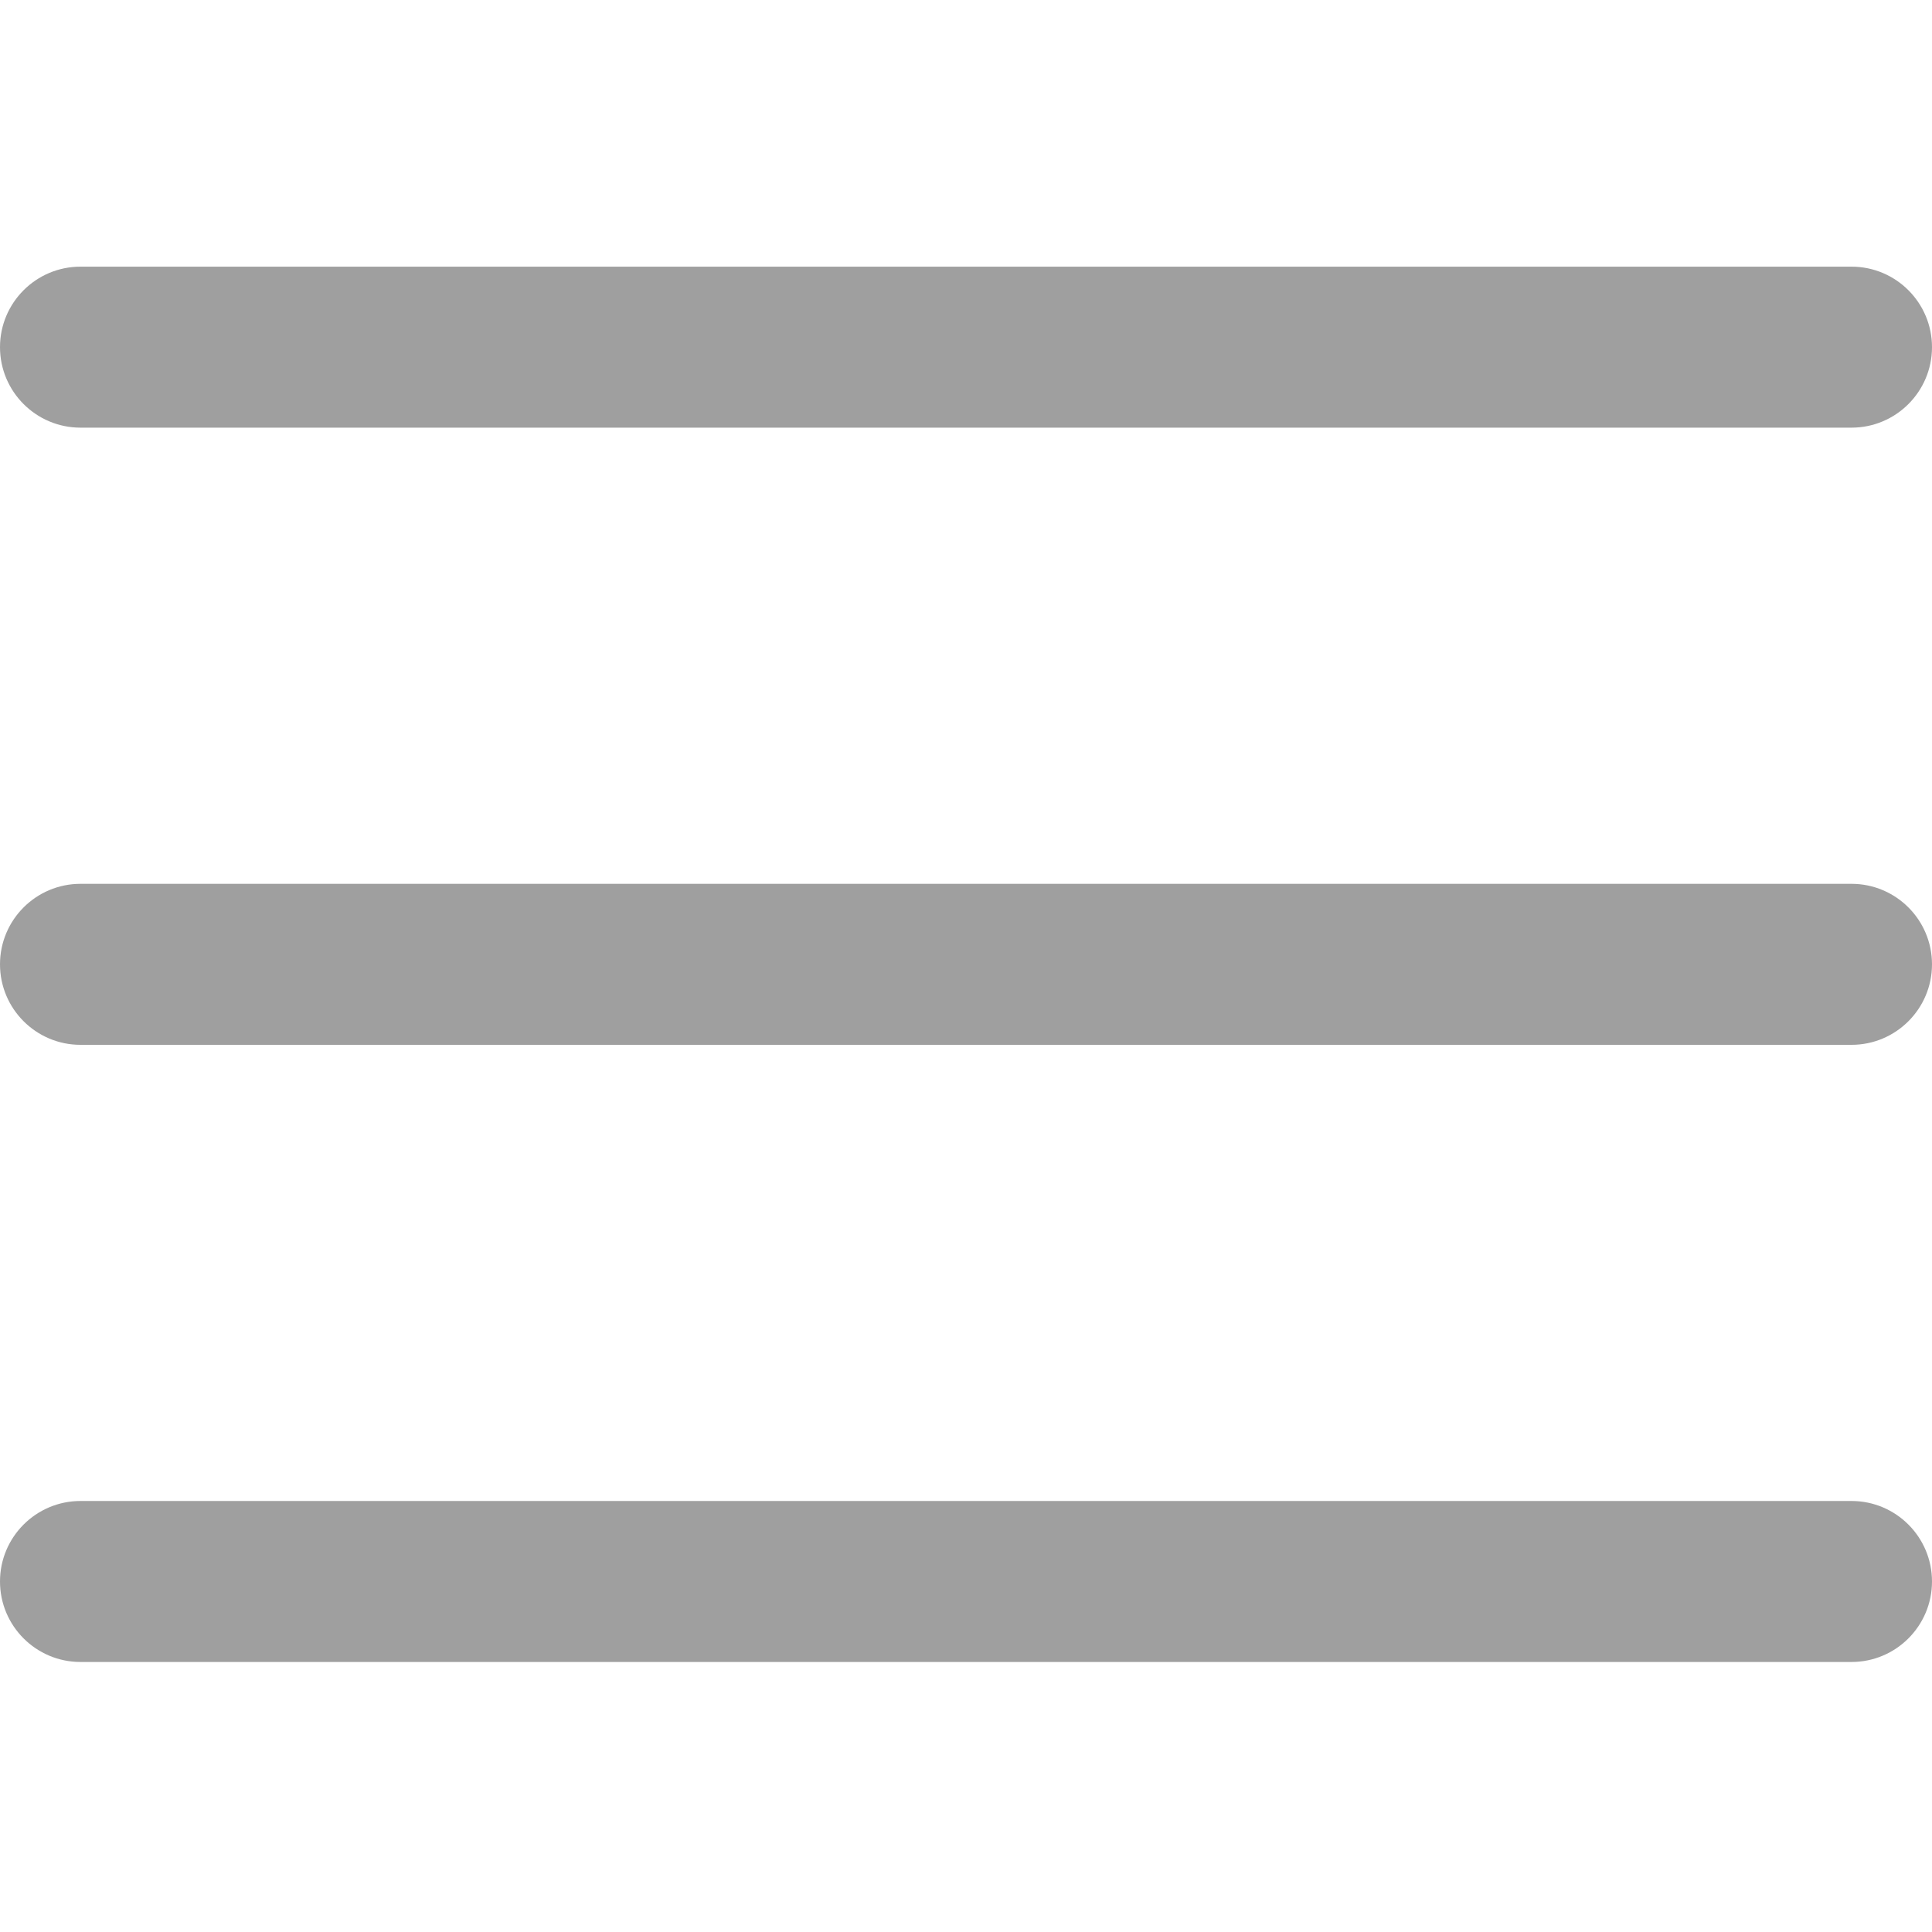
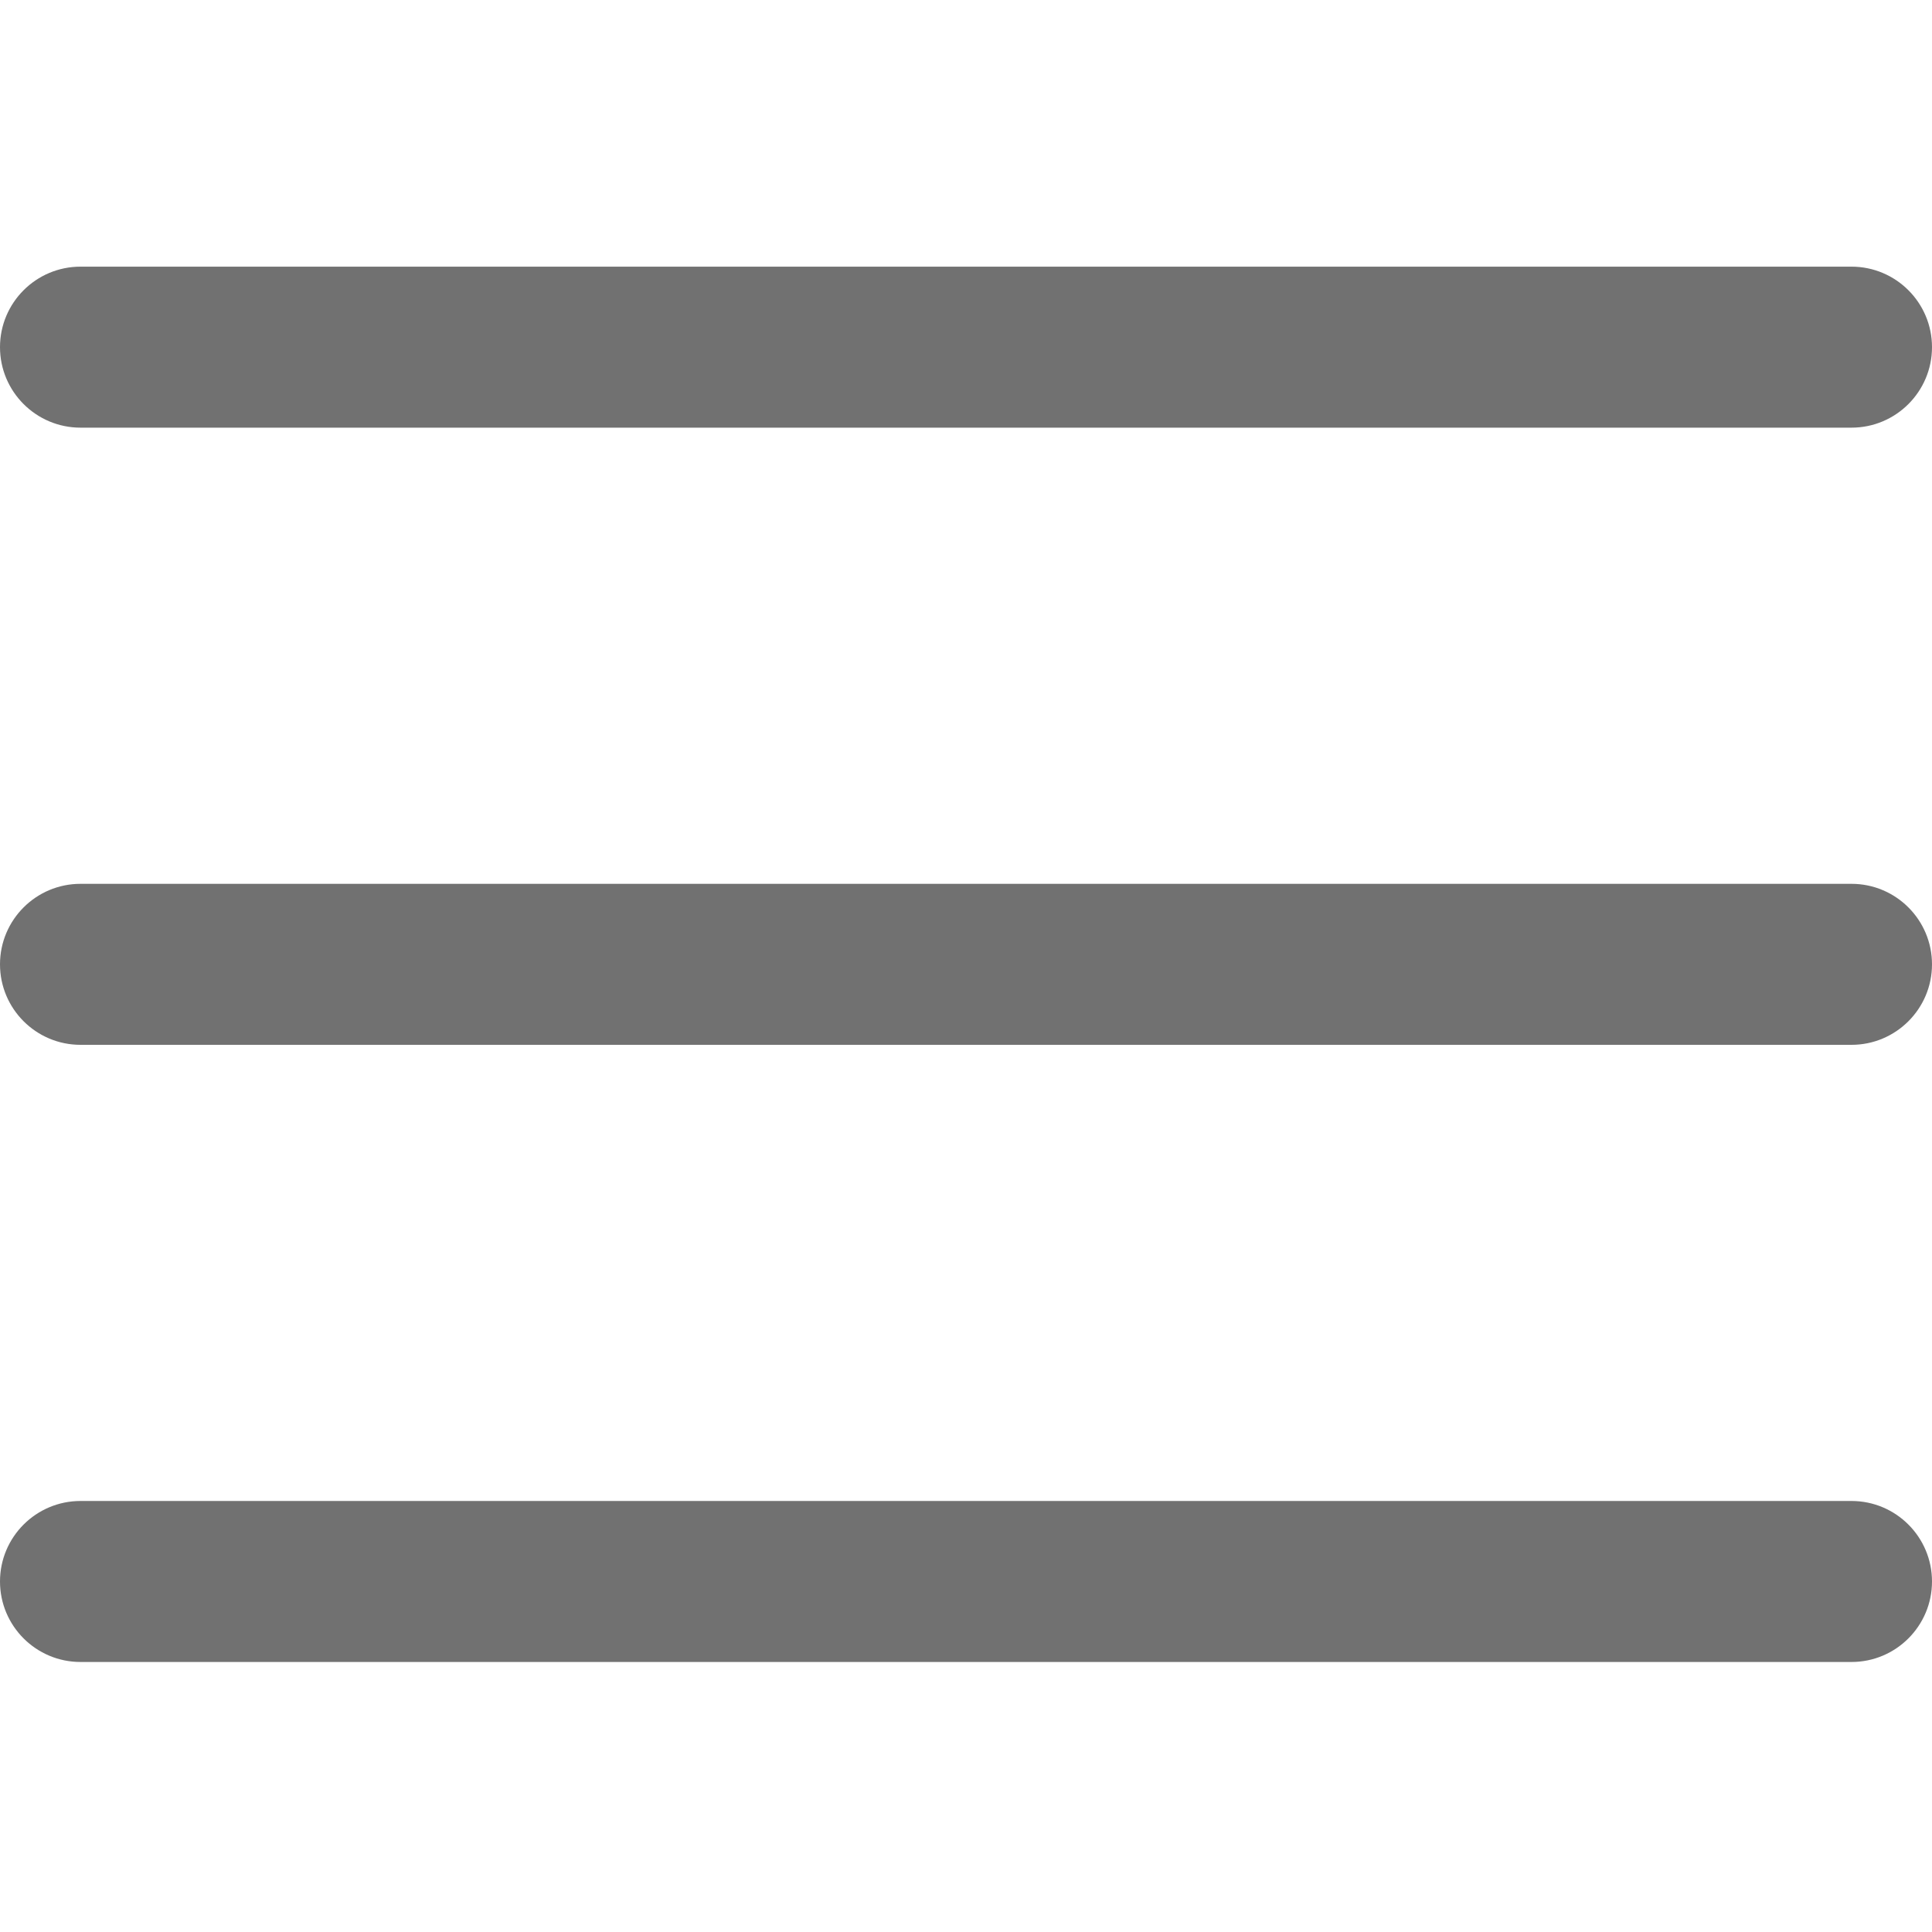
<svg xmlns="http://www.w3.org/2000/svg" height="384pt" viewBox="0 -53 384 384" width="384pt">
-   <path d="m368 154.668h-352c-8.832 0-16-7.168-16-16s7.168-16 16-16h352c8.832 0 16 7.168 16 16s-7.168 16-16 16zm0 0" style="fill: rgb(159, 159, 159);" />
-   <path d="m368 32h-352c-8.832 0-16-7.168-16-16s7.168-16 16-16h352c8.832 0 16 7.168 16 16s-7.168 16-16 16zm0 0" style="fill: rgb(159, 159, 159);" />
-   <path d="m368 277.332h-352c-8.832 0-16-7.168-16-16s7.168-16 16-16h352c8.832 0 16 7.168 16 16s-7.168 16-16 16zm0 0" style="fill: rgb(159, 159, 159);" />
+   <path d="m368 154.668h-352c-8.832 0-16-7.168-16-16s7.168-16 16-16h352c8.832 0 16 7.168 16 16s-7.168 16-16 16zm0 0" style="fill: rgb(113, 113, 113);" />
+   <path d="m368 32h-352c-8.832 0-16-7.168-16-16s7.168-16 16-16h352c8.832 0 16 7.168 16 16s-7.168 16-16 16zm0 0" style="fill: rgb(113, 113, 113);" />
+   <path d="m368 277.332h-352c-8.832 0-16-7.168-16-16s7.168-16 16-16h352c8.832 0 16 7.168 16 16s-7.168 16-16 16zm0 0" style="fill: rgb(113, 113, 113);" />
</svg>
